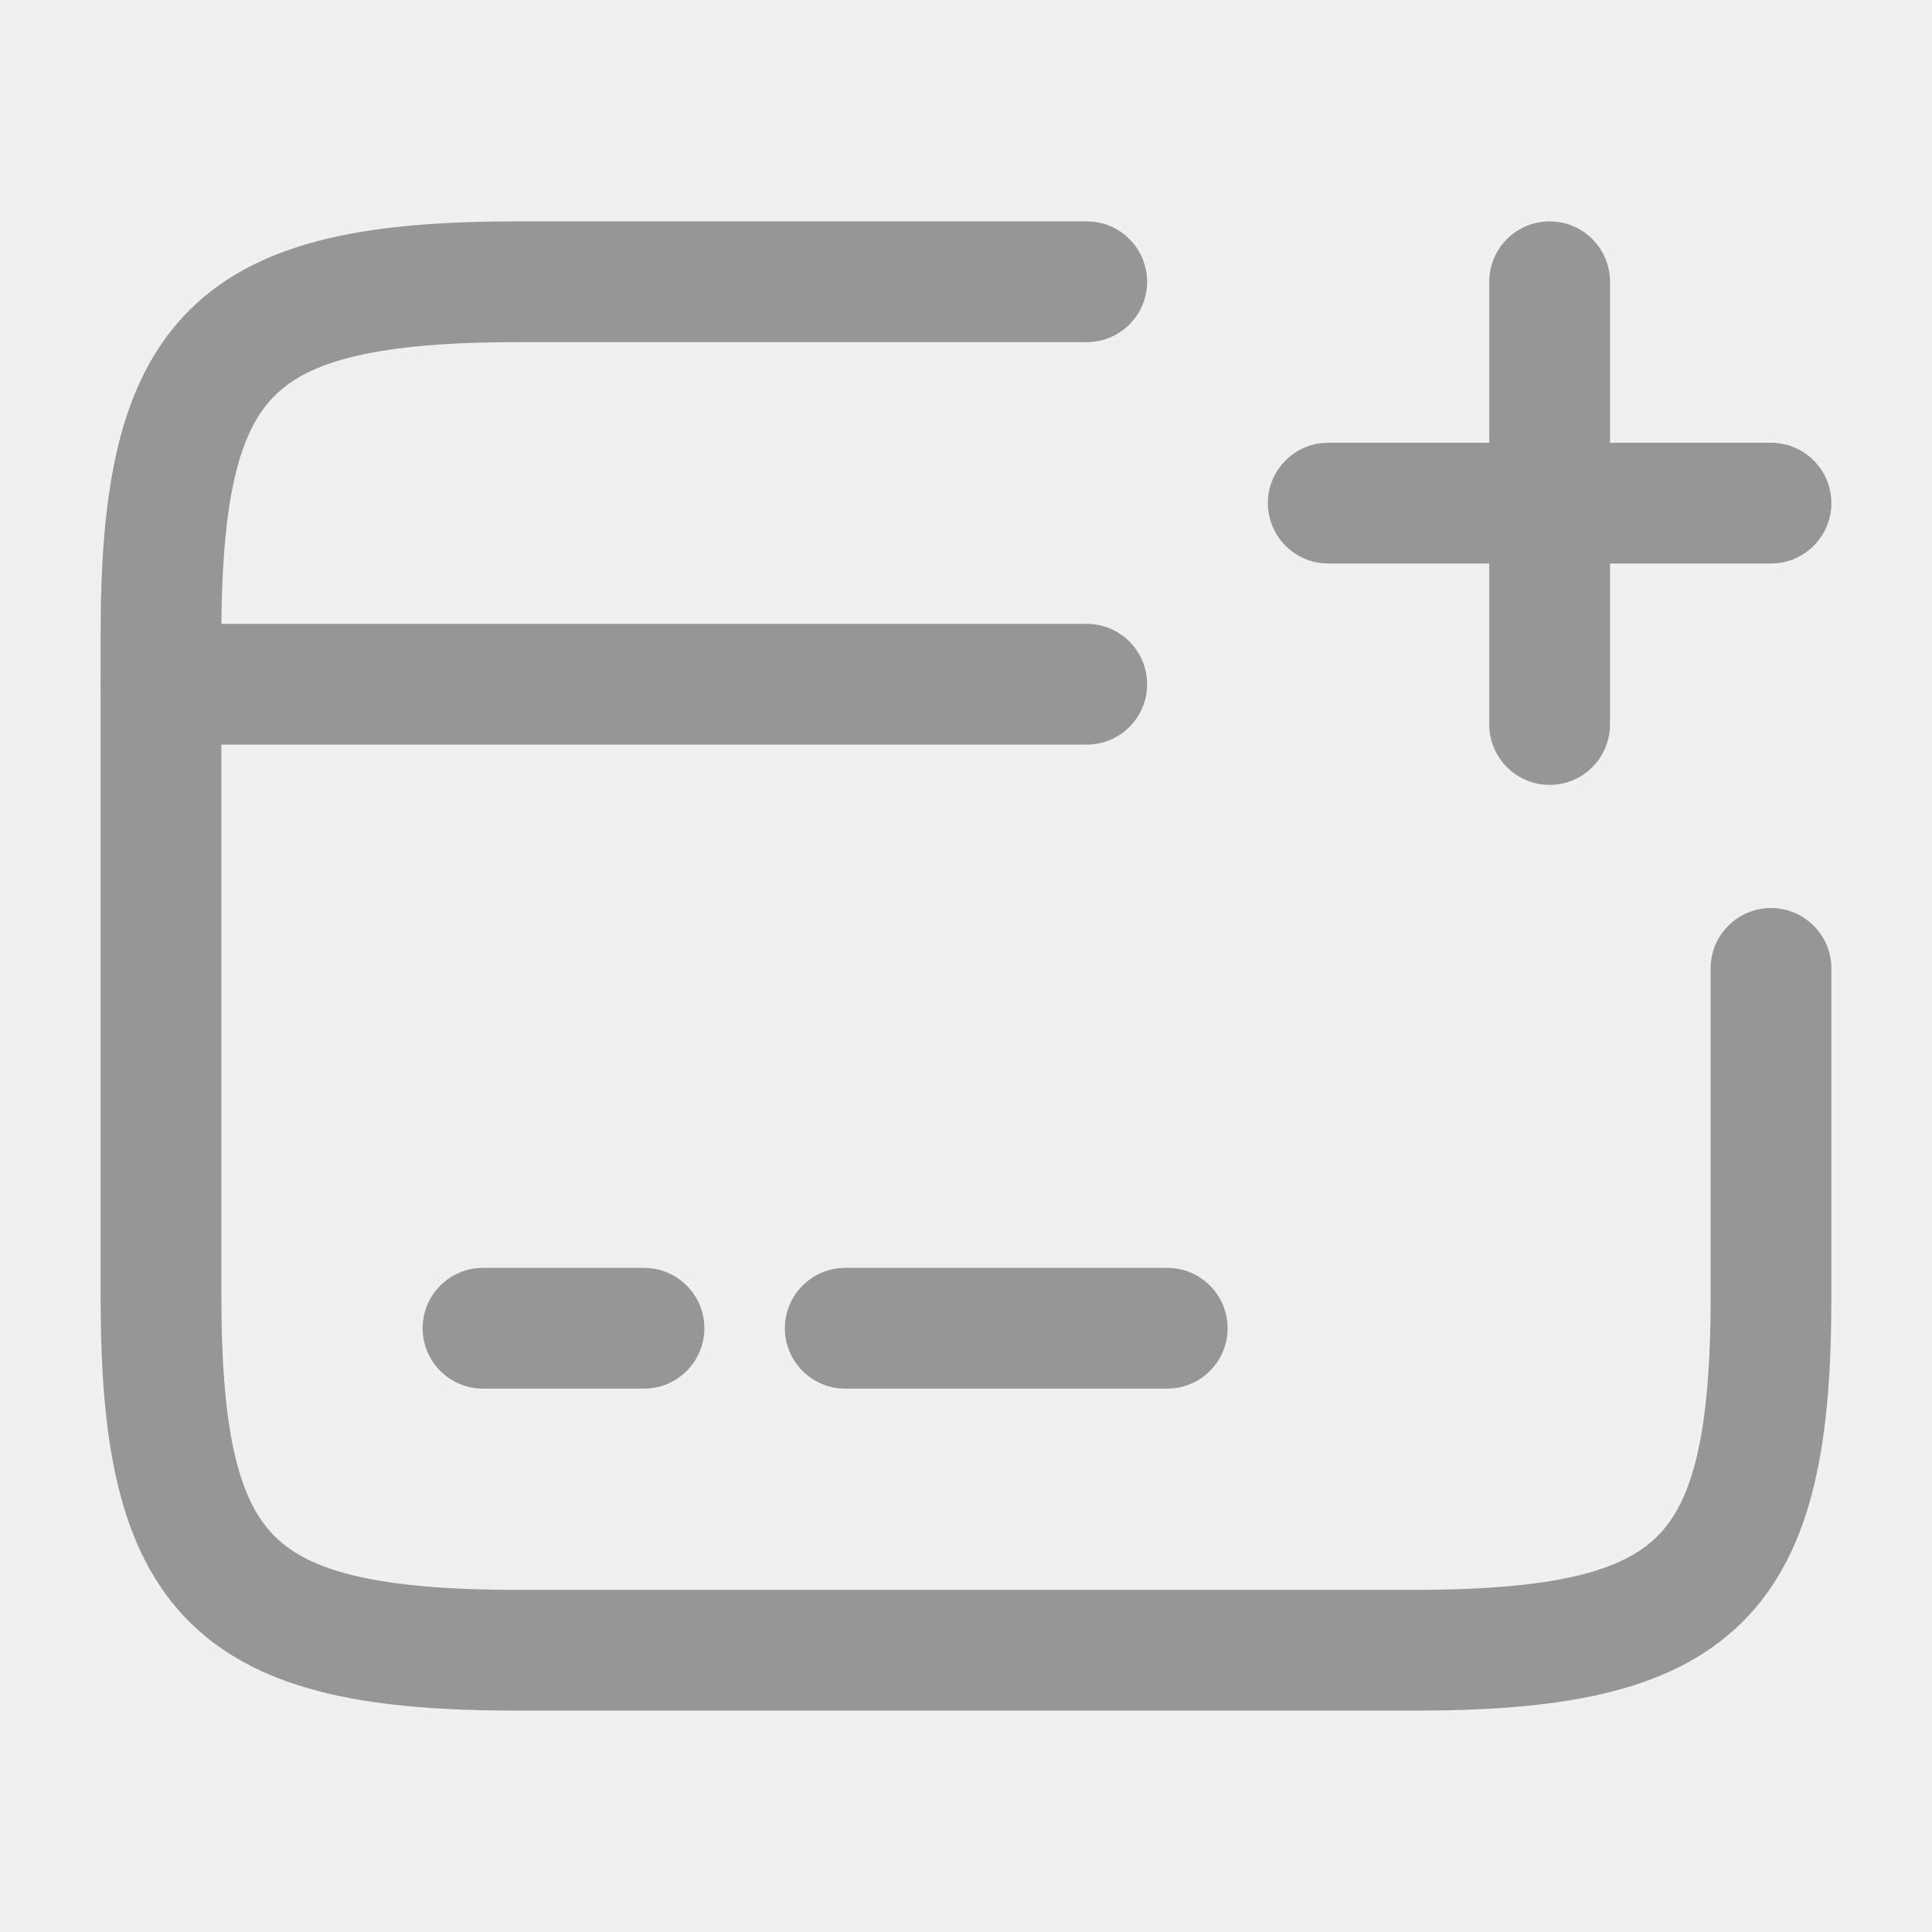
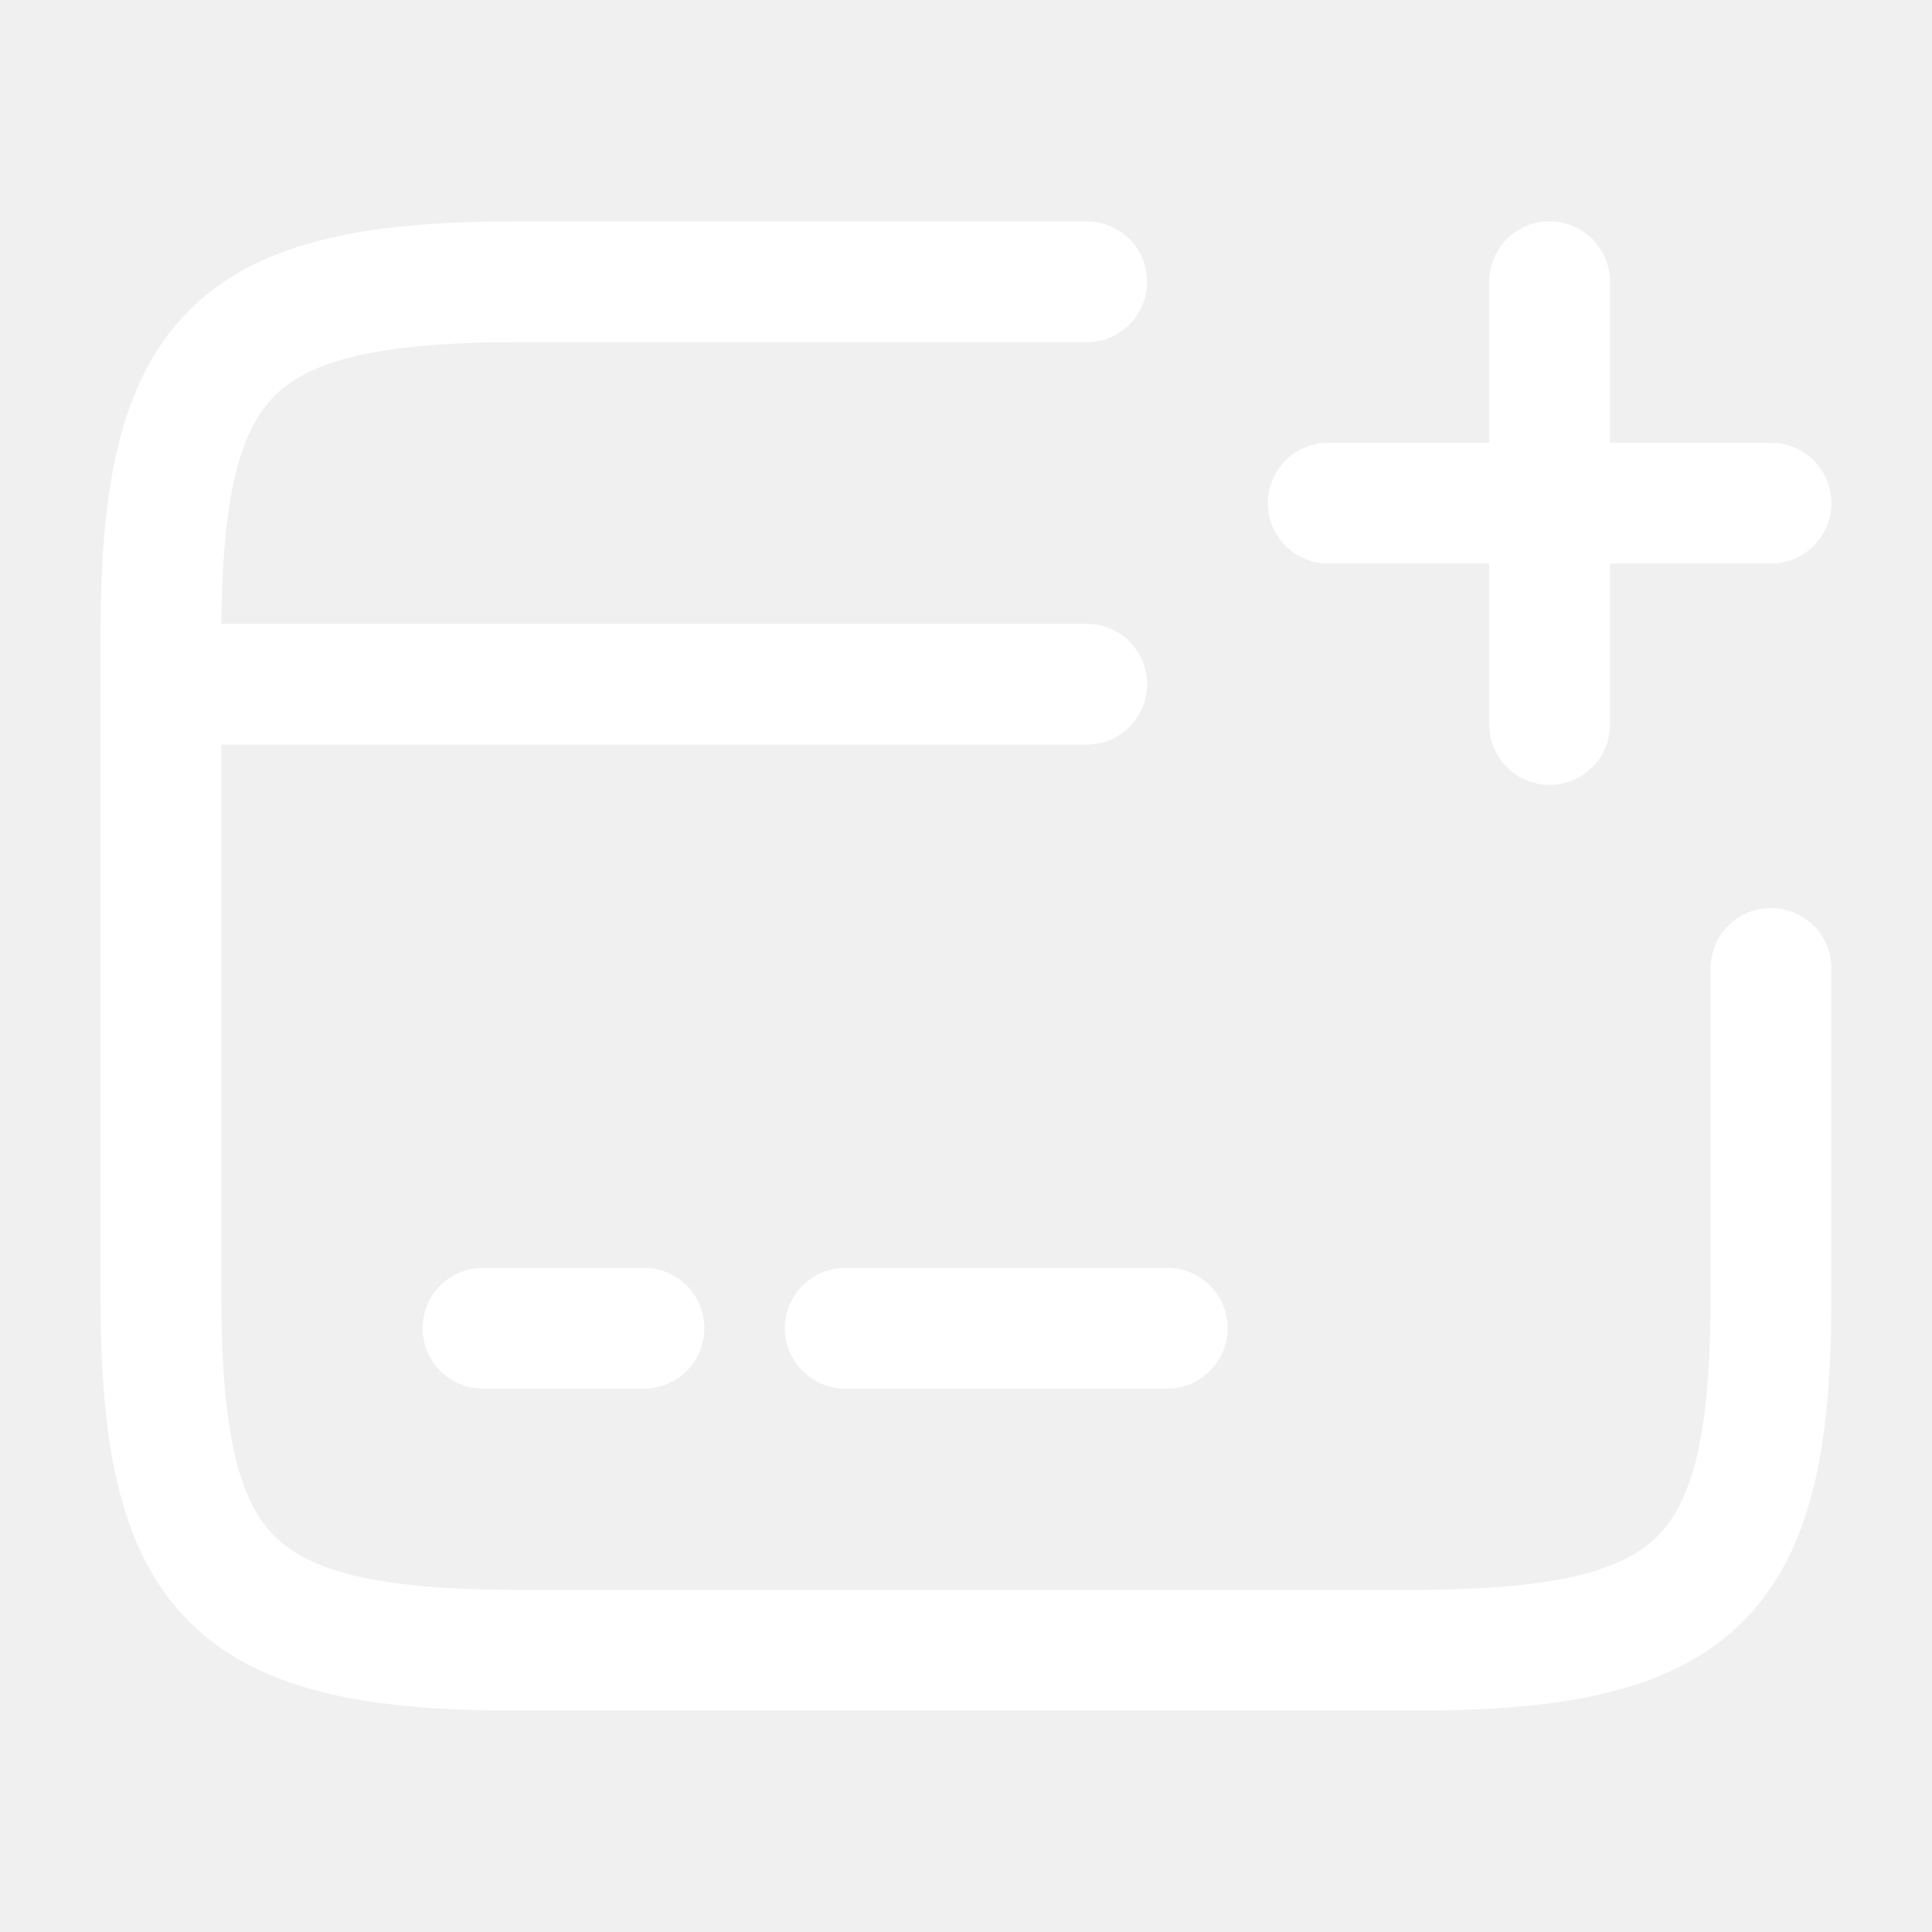
<svg xmlns="http://www.w3.org/2000/svg" fill="none" height="18pt" viewBox="0 0 24 24" width="18pt">
  <g clip-rule="evenodd" fill="rgb(0,0,0)" fill-rule="evenodd">
-     <path d="m1.25 8.5c0-.414.336-.75.75-.75h11.5c.414 0 .75.336.75.75s-.336.75-.75.75h-11.5c-.414 0-.75-.336-.75-.75z" fill="#969696" />
-     <path d="m5.25 16.5c0-.414.336-.75.75-.75h2c.414 0 .75.336.75.75s-.336.75-.75.75h-2c-.414 0-.75-.336-.75-.75z" fill="#969696" />
-     <path d="m9.75 16.5c0-.414.336-.75.75-.75h4c.414 0 .75.336.75.75s-.336.75-.75.75h-4c-.414 0-.75-.336-.75-.75z" fill="#969696" />
-     <path d="m3.416 4.912c-.425.42-.666 1.219-.666 2.978v8.22c0 1.759.241 2.558.666 2.978.428.423 1.243.662 3.024.662h11.12c1.781 0 2.596-.239 3.024-.662.425-.42.666-1.219.666-2.978v-4.08c0-.414.336-.75.75-.75s.75.336.75.75v4.08c0 1.751-.204 3.147-1.111 4.045-.904.894-2.31 1.095-4.079 1.095h-11.12c-1.769 0-3.174-.201-4.079-1.095-.907-.897-1.111-2.293-1.111-4.045v-8.22c0-1.751.204-3.147 1.111-4.045.904-.894 2.31-1.095 4.079-1.095h7.06c.414 0 .75.336.75.75s-.336.75-.75.75h-7.06c-1.781 0-2.596.239-3.024.662z" fill="#969696" />
-     <path d="m15.75 6.25c0-.414.336-.75.75-.75h5.5c.414 0 .75.336.75.75s-.336.75-.75.75h-5.5c-.414 0-.75-.336-.75-.75z" fill="#969696" />
-     <path d="m19.25 2.75c.414 0 .75.336.75.75v5.5c0 .414-.336.75-.75.75s-.75-.336-.75-.75v-5.5c0-.414.336-.75.75-.75z" fill="#969696" />
+     <path d="m1.25 8.5c0-.414.336-.75.75-.75h11.5c.414 0 .75.336.75.75s-.336.75-.75.75h-11.5c-.414 0-.75-.336-.75-.75z" fill="#FFFFFF" />
+     <path d="m5.25 16.5c0-.414.336-.75.75-.75h2c.414 0 .75.336.75.75s-.336.75-.75.75h-2c-.414 0-.75-.336-.75-.75z" fill="#FFFFFF" />
+     <path d="m9.75 16.5c0-.414.336-.75.75-.75h4c.414 0 .75.336.75.75s-.336.75-.75.75h-4c-.414 0-.75-.336-.75-.75z" fill="#FFFFFF" />
+     <path d="m3.416 4.912c-.425.42-.666 1.219-.666 2.978v8.22c0 1.759.241 2.558.666 2.978.428.423 1.243.662 3.024.662h11.12c1.781 0 2.596-.239 3.024-.662.425-.42.666-1.219.666-2.978v-4.08c0-.414.336-.75.75-.75s.75.336.75.75v4.08c0 1.751-.204 3.147-1.111 4.045-.904.894-2.31 1.095-4.079 1.095h-11.12c-1.769 0-3.174-.201-4.079-1.095-.907-.897-1.111-2.293-1.111-4.045v-8.22c0-1.751.204-3.147 1.111-4.045.904-.894 2.31-1.095 4.079-1.095h7.06c.414 0 .75.336.75.75s-.336.75-.75.75h-7.06c-1.781 0-2.596.239-3.024.662z" fill="#FFFFFF" />
+     <path d="m15.75 6.25c0-.414.336-.75.75-.75h5.5c.414 0 .75.336.75.75s-.336.75-.75.75h-5.5c-.414 0-.75-.336-.75-.75z" fill="#FFFFFF" />
+     <path d="m19.25 2.75c.414 0 .75.336.75.75v5.5c0 .414-.336.75-.75.75s-.75-.336-.75-.75v-5.5c0-.414.336-.75.75-.75z" fill="#FFFFFF" />
  </g>
</svg>
